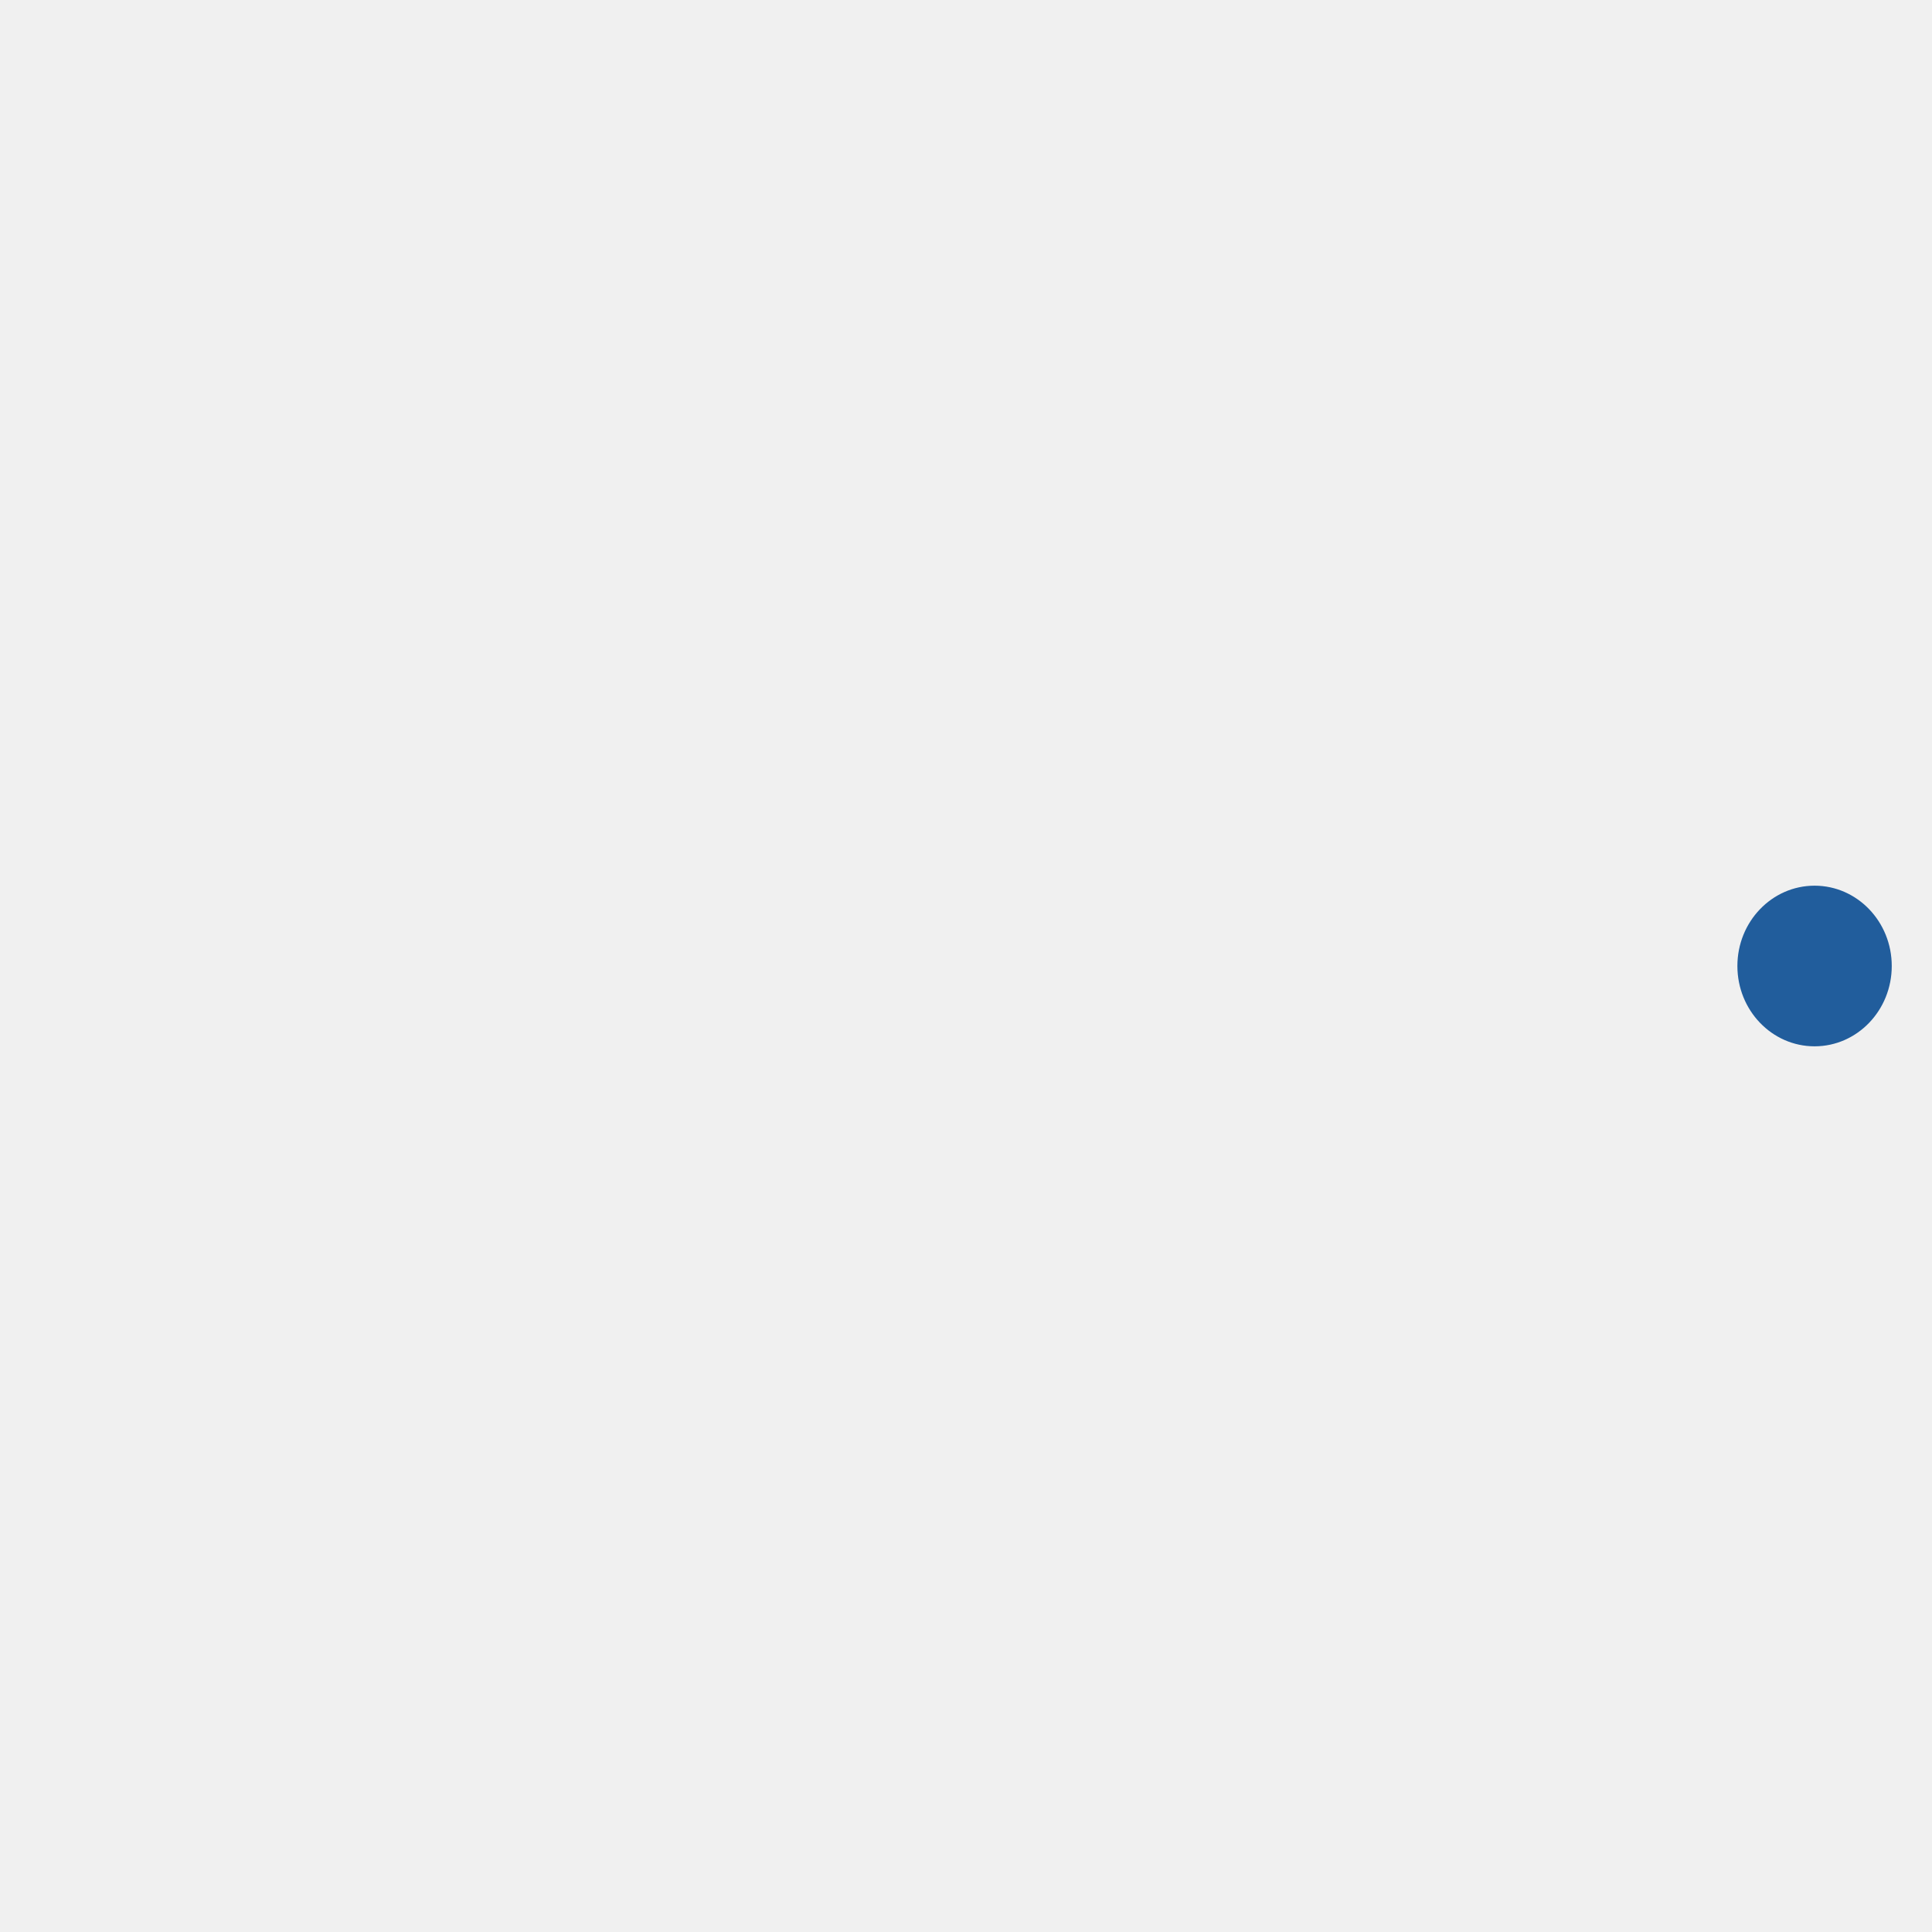
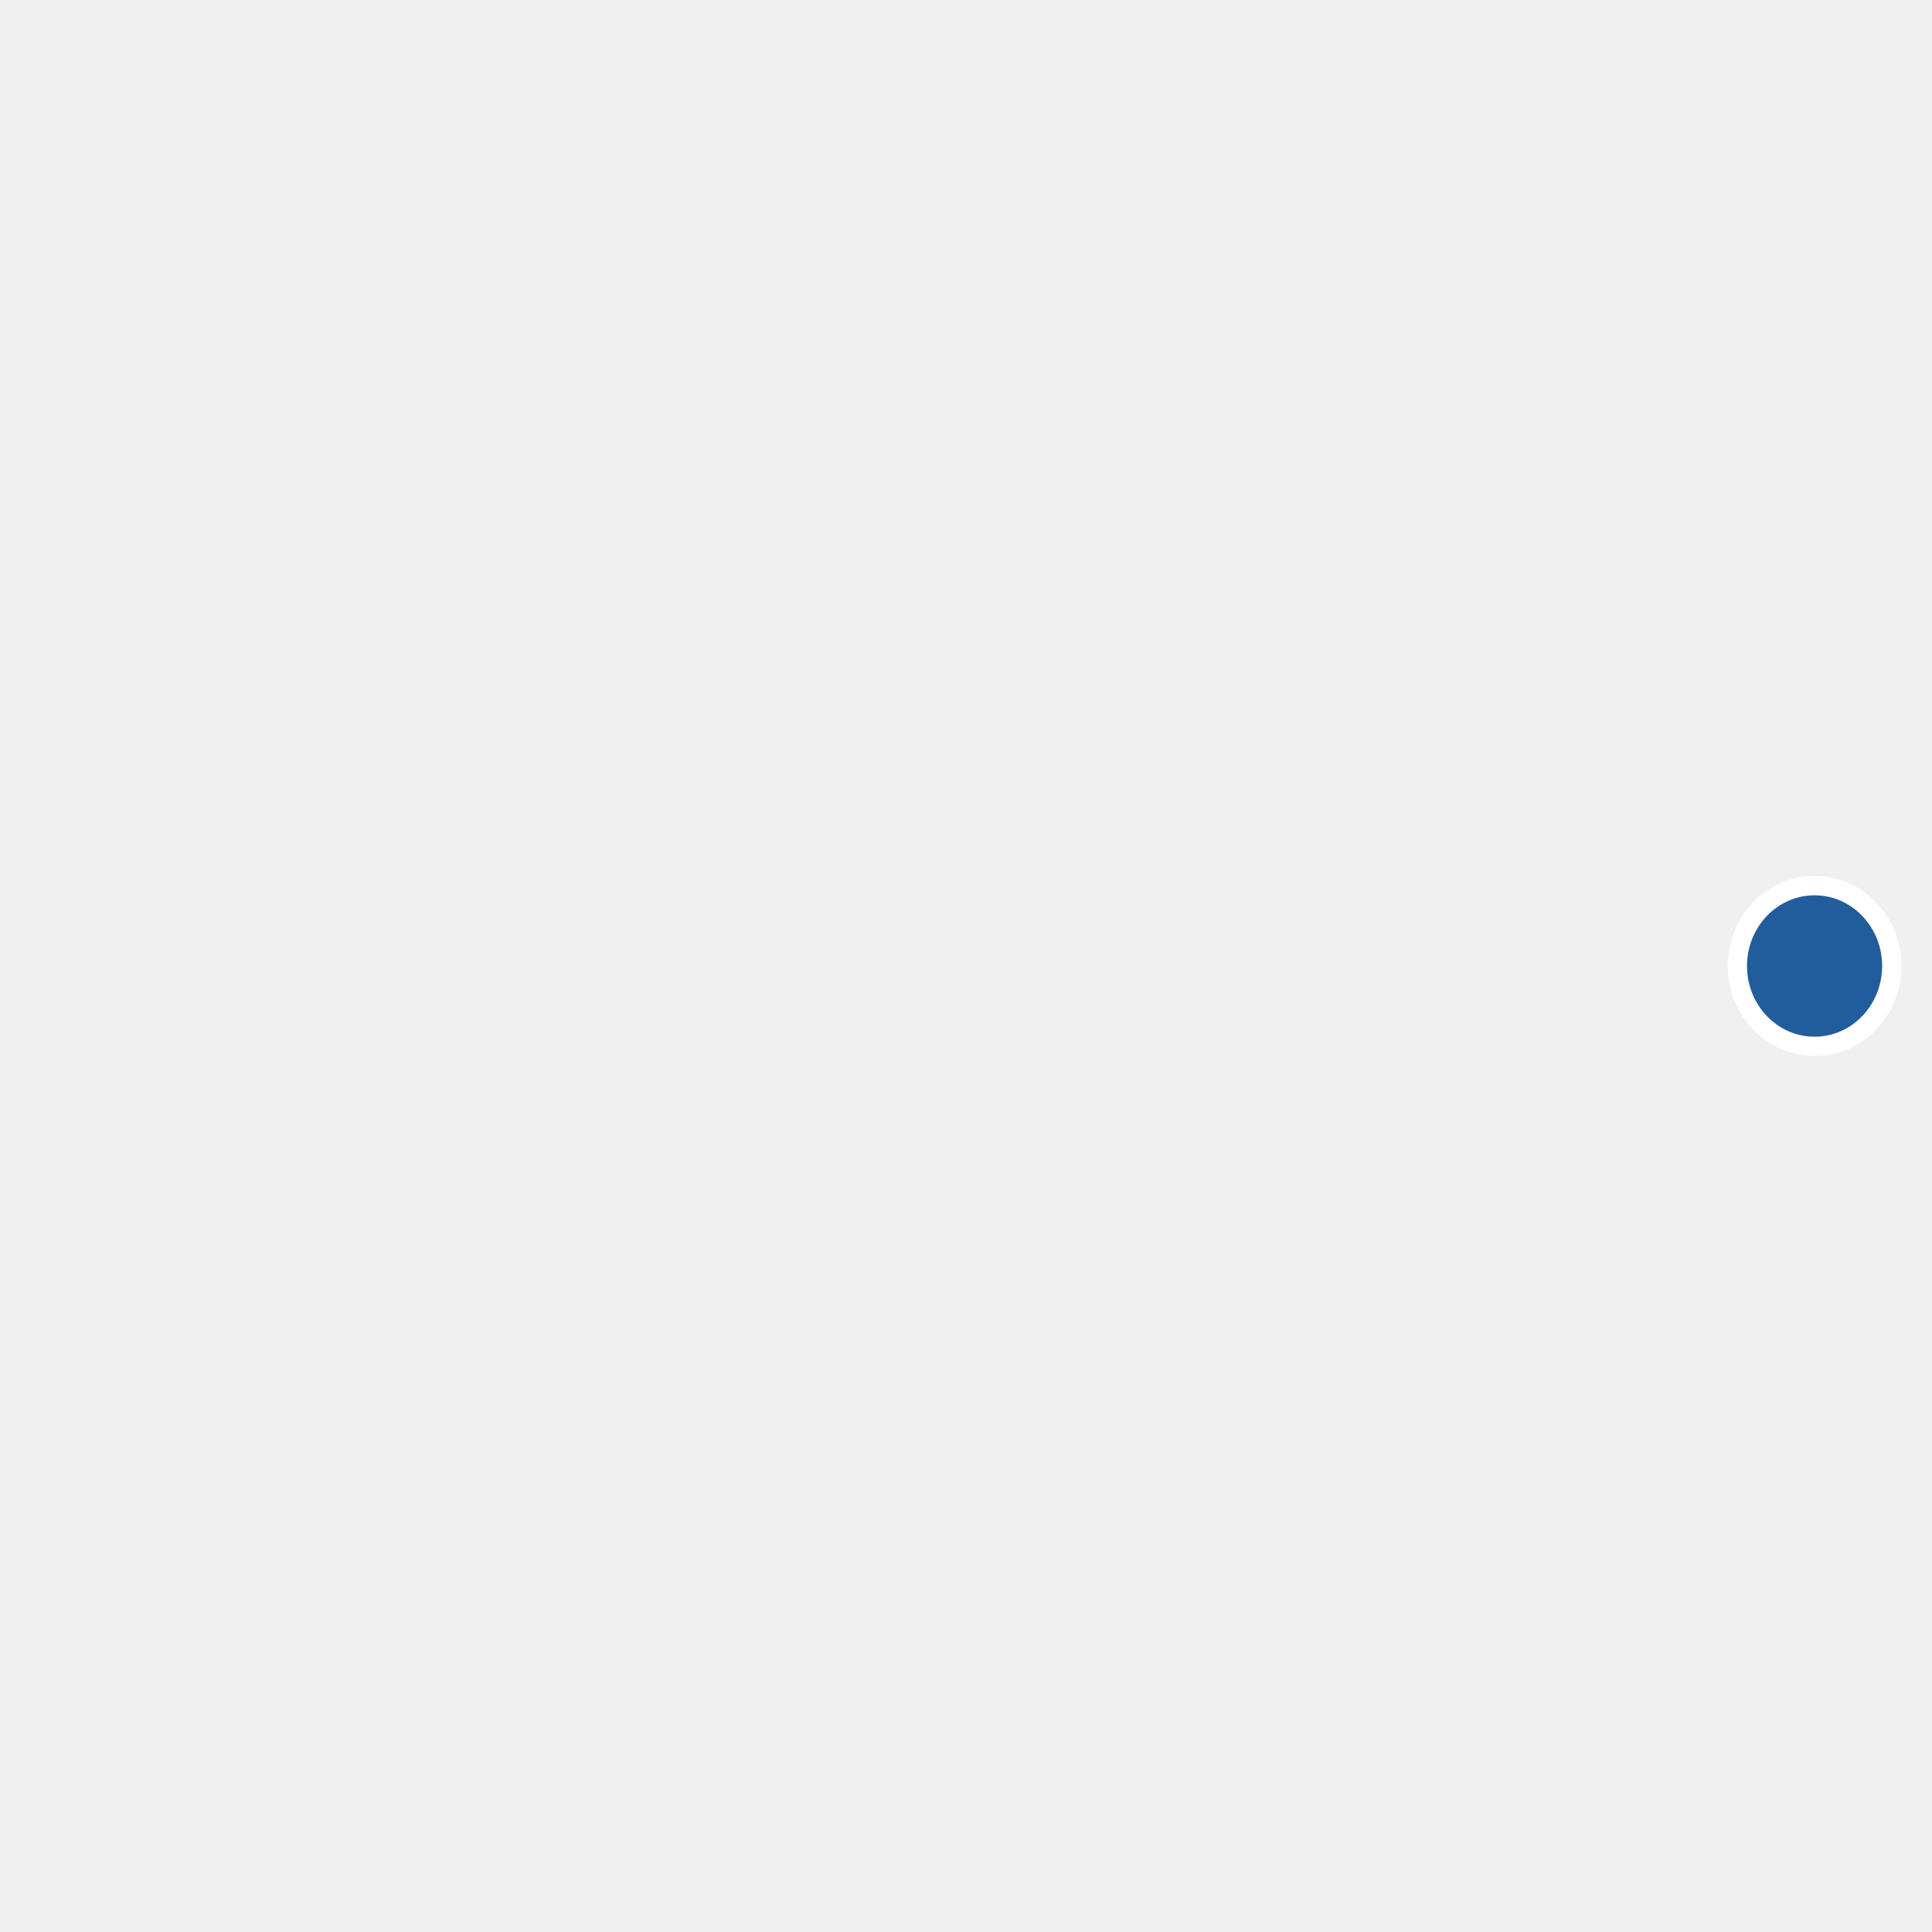
<svg xmlns="http://www.w3.org/2000/svg" width="96" height="96" id="svg11252" version="1.1">
  <defs id="defs11254" />
  <g id="layer1" style="display:inline">
    <g id="one" transform="rotate(180,48,48)">
      <rect y="0" x="0" height="96" width="96" id="rect4138" style="color:#000000;clip-rule:nonzero;display:inline;overflow:visible;visibility:visible;opacity:1;isolation:auto;mix-blend-mode:normal;color-interpolation:sRGB;color-interpolation-filters:linearRGB;solid-color:#000000;solid-opacity:1;fill:none;fill-opacity:1;fill-rule:nonzero;stroke:none;stroke-width:0.956;stroke-linecap:butt;stroke-linejoin:miter;stroke-miterlimit:4;stroke-dasharray:none;stroke-dashoffset:0;stroke-opacity:1;marker:none;marker-start:none;color-rendering:auto;image-rendering:auto;shape-rendering:auto;text-rendering:auto;enable-background:accumulate" />
-       <ellipse ry="3.991" rx="3.835" cy="48" cx="5.835" id="path3762-2" style="opacity:1;fill:#215d9c;fill-opacity:1;stroke:none;stroke-width:0.956;stroke-linecap:butt;stroke-linejoin:miter;stroke-miterlimit:4;stroke-dasharray:none;stroke-dashoffset:0;stroke-opacity:1;marker:none;marker-start:none" />
+       <ellipse ry="3.991" rx="3.835" cy="48" cx="5.835" id="path3762-2" style="opacity:1;fill:#215d9c;fill-opacity:1;stroke:#ffffff;stroke-width:0.956;stroke-linecap:butt;stroke-linejoin:miter;stroke-miterlimit:4;stroke-dasharray:none;stroke-dashoffset:0;stroke-opacity:1;marker:none;marker-start:none" />
    </g>
  </g>
  <g id="layer2" style="display:inline" />
  <g id="layer3" style="display:inline" />
  <g id="layer4" style="display:inline" />
</svg>
